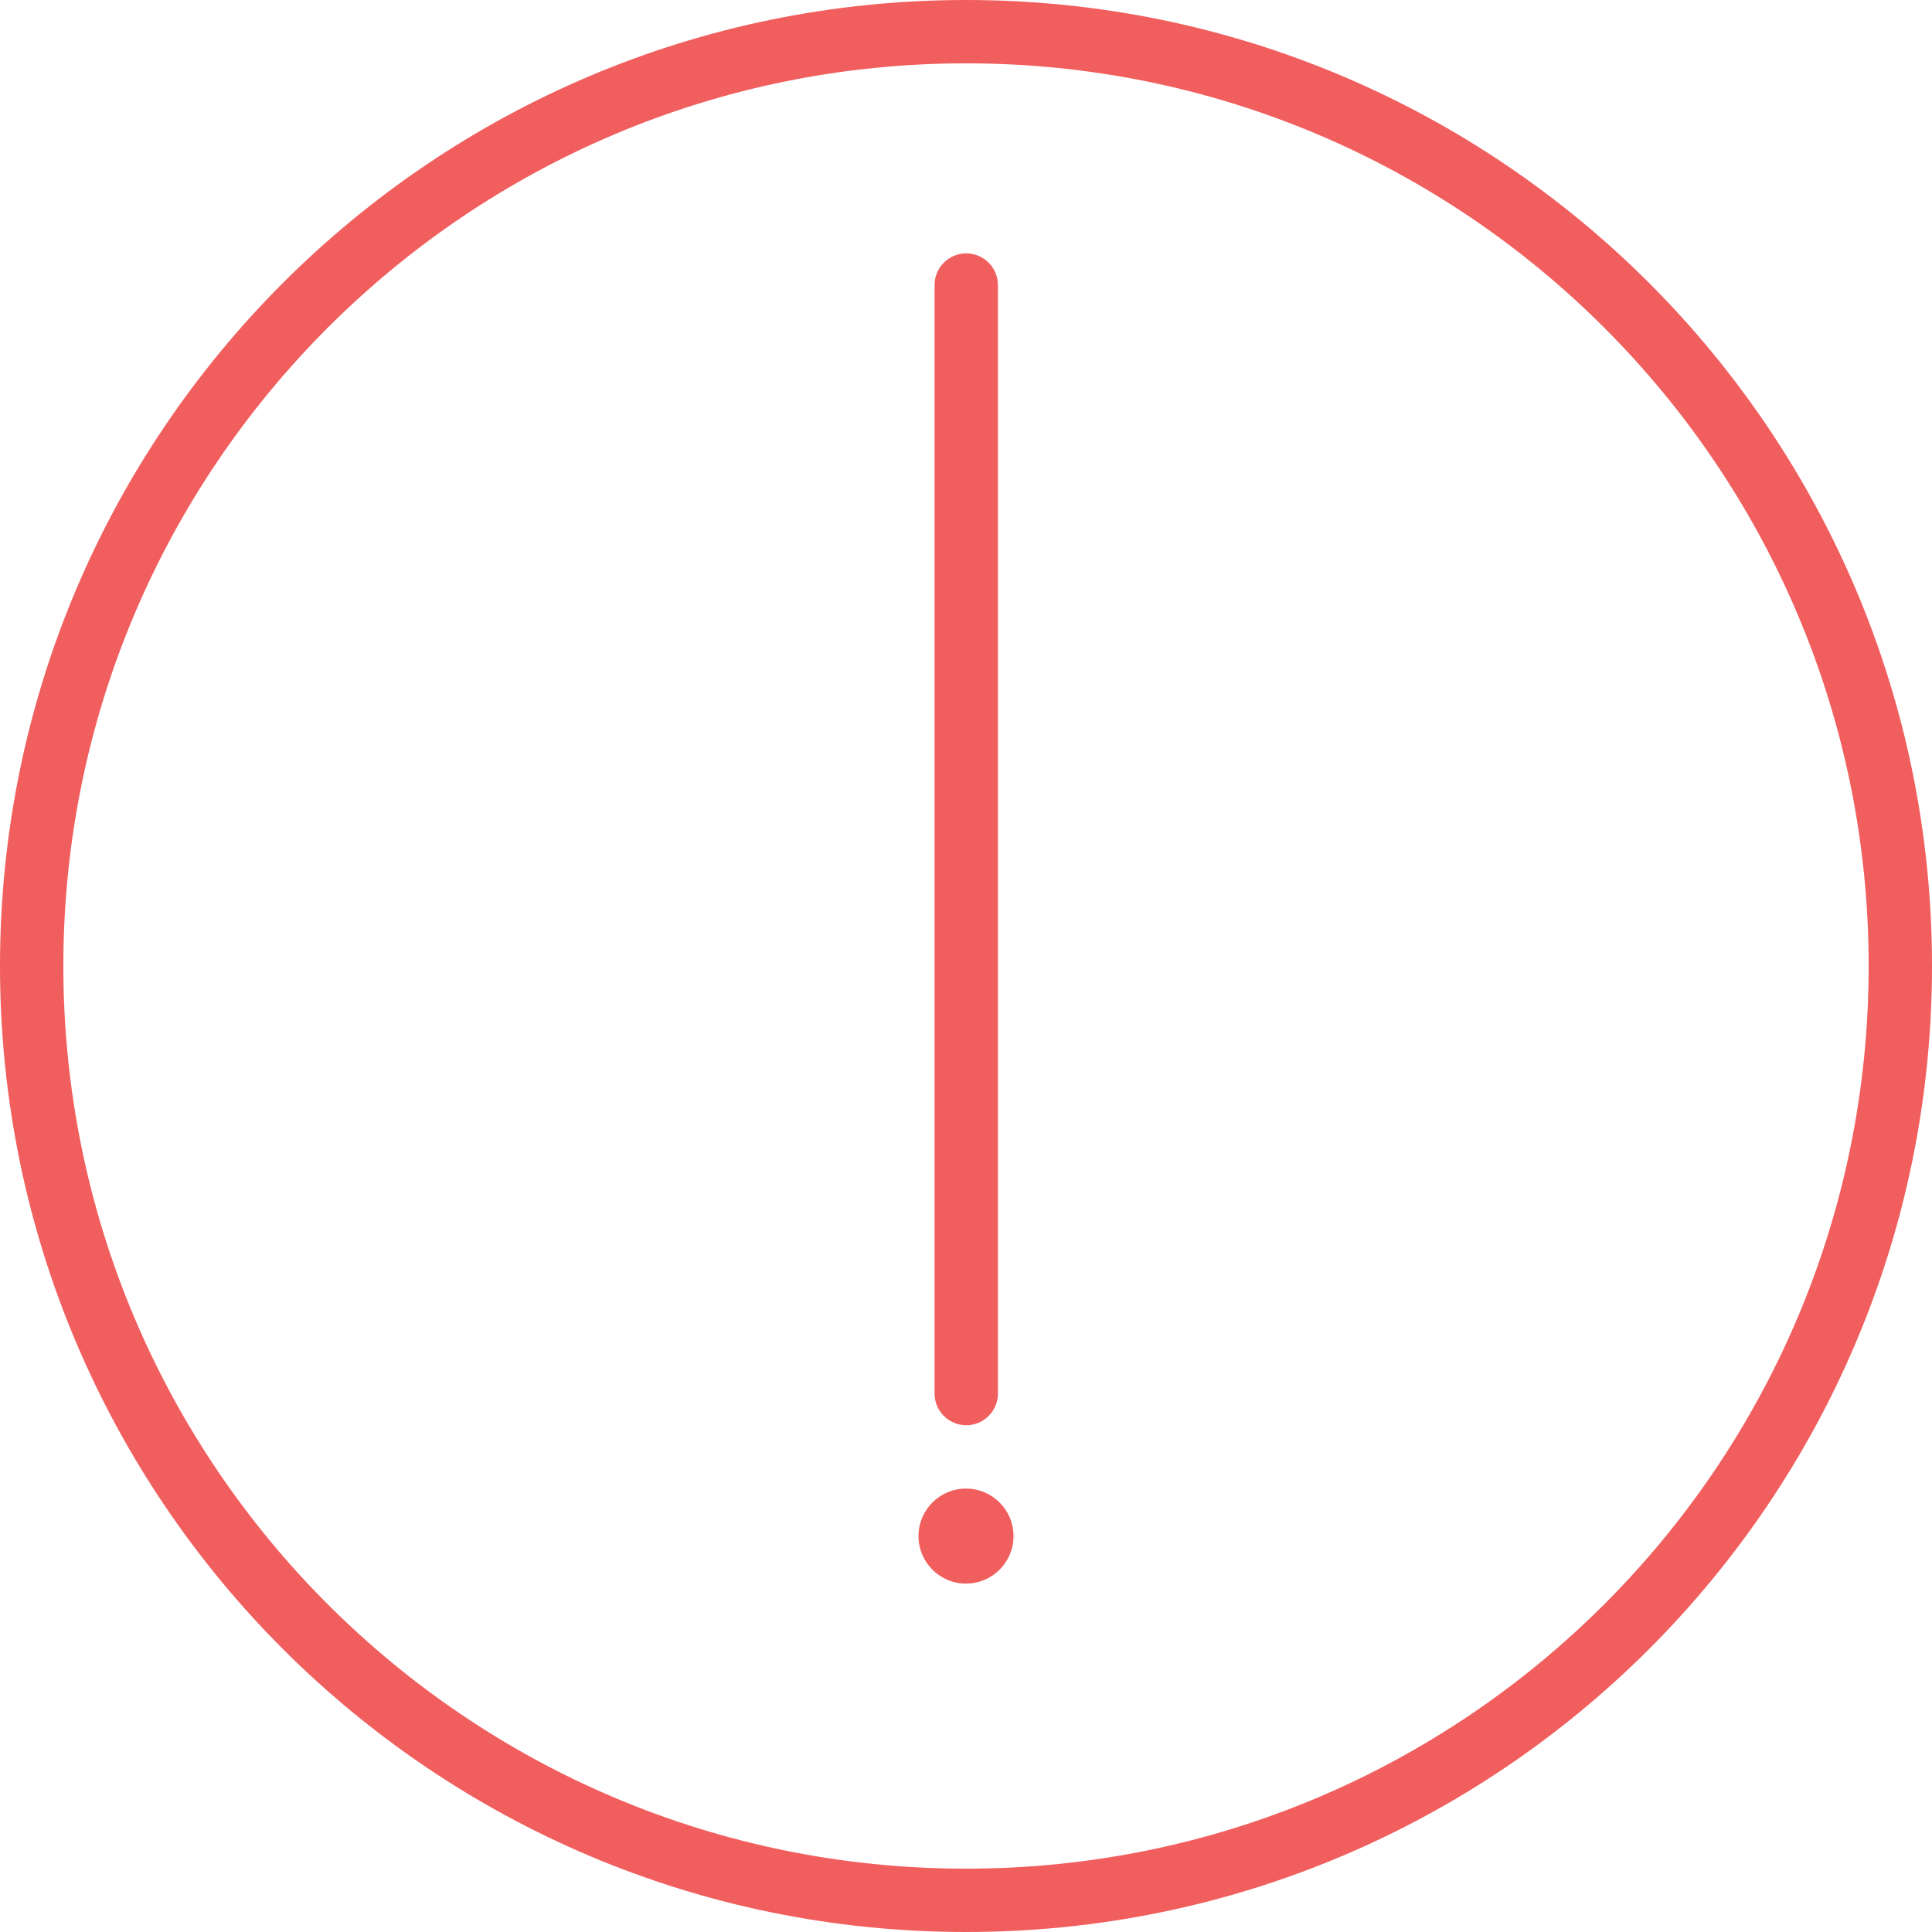
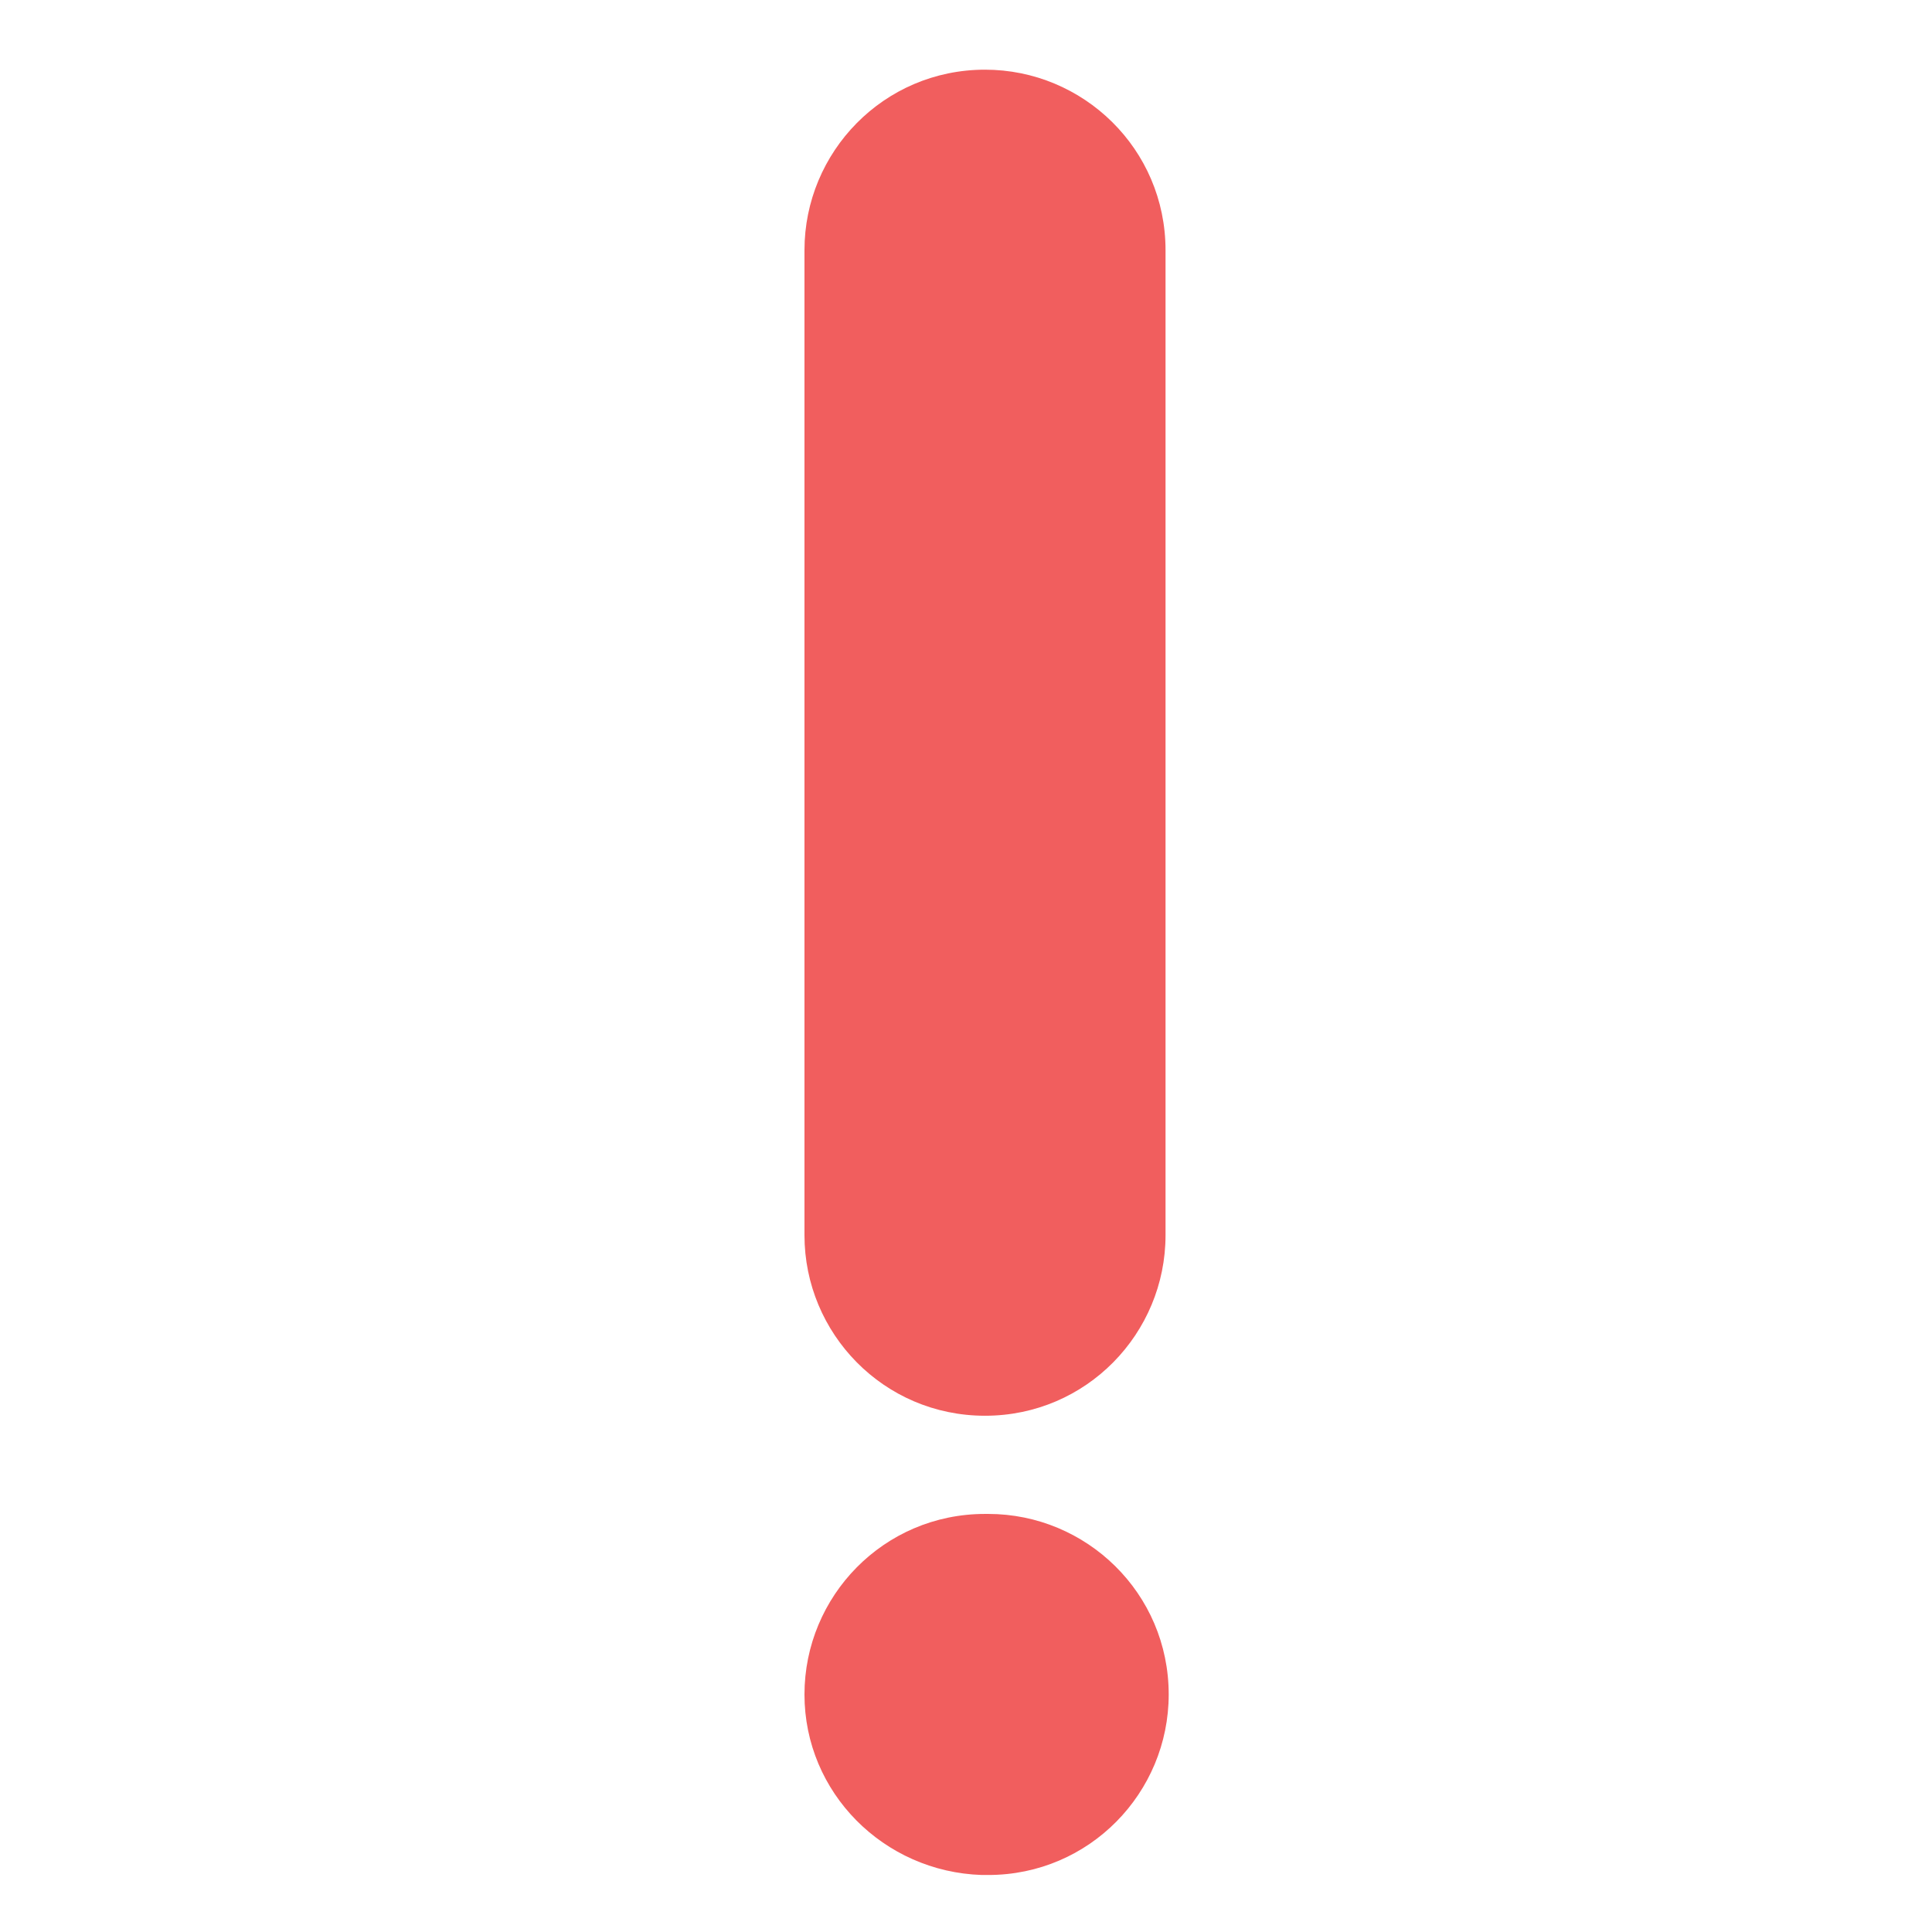
- <svg xmlns="http://www.w3.org/2000/svg" width="61px" height="61px" viewBox="0 0 61 61" version="1.1">
-   <g id="Modals" stroke="none" stroke-width="1" fill="none" fill-rule="evenodd">
-     <g id="Group-4" transform="translate(1, 1)">
-       <g id="Group-46-Copy" transform="translate(29.3061, 25.5061) rotate(-45) translate(-29.3061, -25.5061) translate(14.8061, 11.0061)" fill="#F15E5E">
-         <rect id="Rectangle-40-Copy" transform="translate(14.64645, 14.63782) rotate(-495) translate(-14.64645, -14.63782) " x="13.646" y="-3.862" width="2" height="37" rx="1" />
-       </g>
-       <path d="M29.5,49 C30.328,49 31,48.328 31,47.5 C31,46.672 30.328,46 29.5,46 C28.672,46 28,46.672 28,47.5 C28,48.328 28.672,49 29.5,49 Z" id="Oval-22" fill="#F15E5E" />
-       <circle id="Oval-21-Copy" stroke="#F15E5E" stroke-width="2" cx="29.5" cy="29.5" r="29.5" />
-     </g>
-   </g>
+ <svg xmlns="http://www.w3.org/2000/svg" version="1.1" id="Layer_1" x="0px" y="0px" viewBox="0 0 61 61" style="enable-background:new 0 0 61 61;" xml:space="preserve">
+   <style type="text/css">
+ 	.st0{fill-rule:evenodd;clip-rule:evenodd;fill:#F15E5E;}
+ </style>
+   <path class="st0" d="M25.4,39l0-31.1c0-3.1,2.5-5.7,5.7-5.7h0c3.1,0,5.7,2.5,5.7,5.7l0,31.1c0,3.1-2.5,5.7-5.7,5.7h0  C27.9,44.7,25.4,42.1,25.4,39z" />
+   <path class="st0" d="M25.4,53.5L25.4,53.5c0-3.1,2.5-5.7,5.7-5.7h0.1c3.1,0,5.7,2.5,5.7,5.7v0c0,3.1-2.5,5.7-5.7,5.7H31  C27.9,59.1,25.4,56.6,25.4,53.5z" />
</svg>
